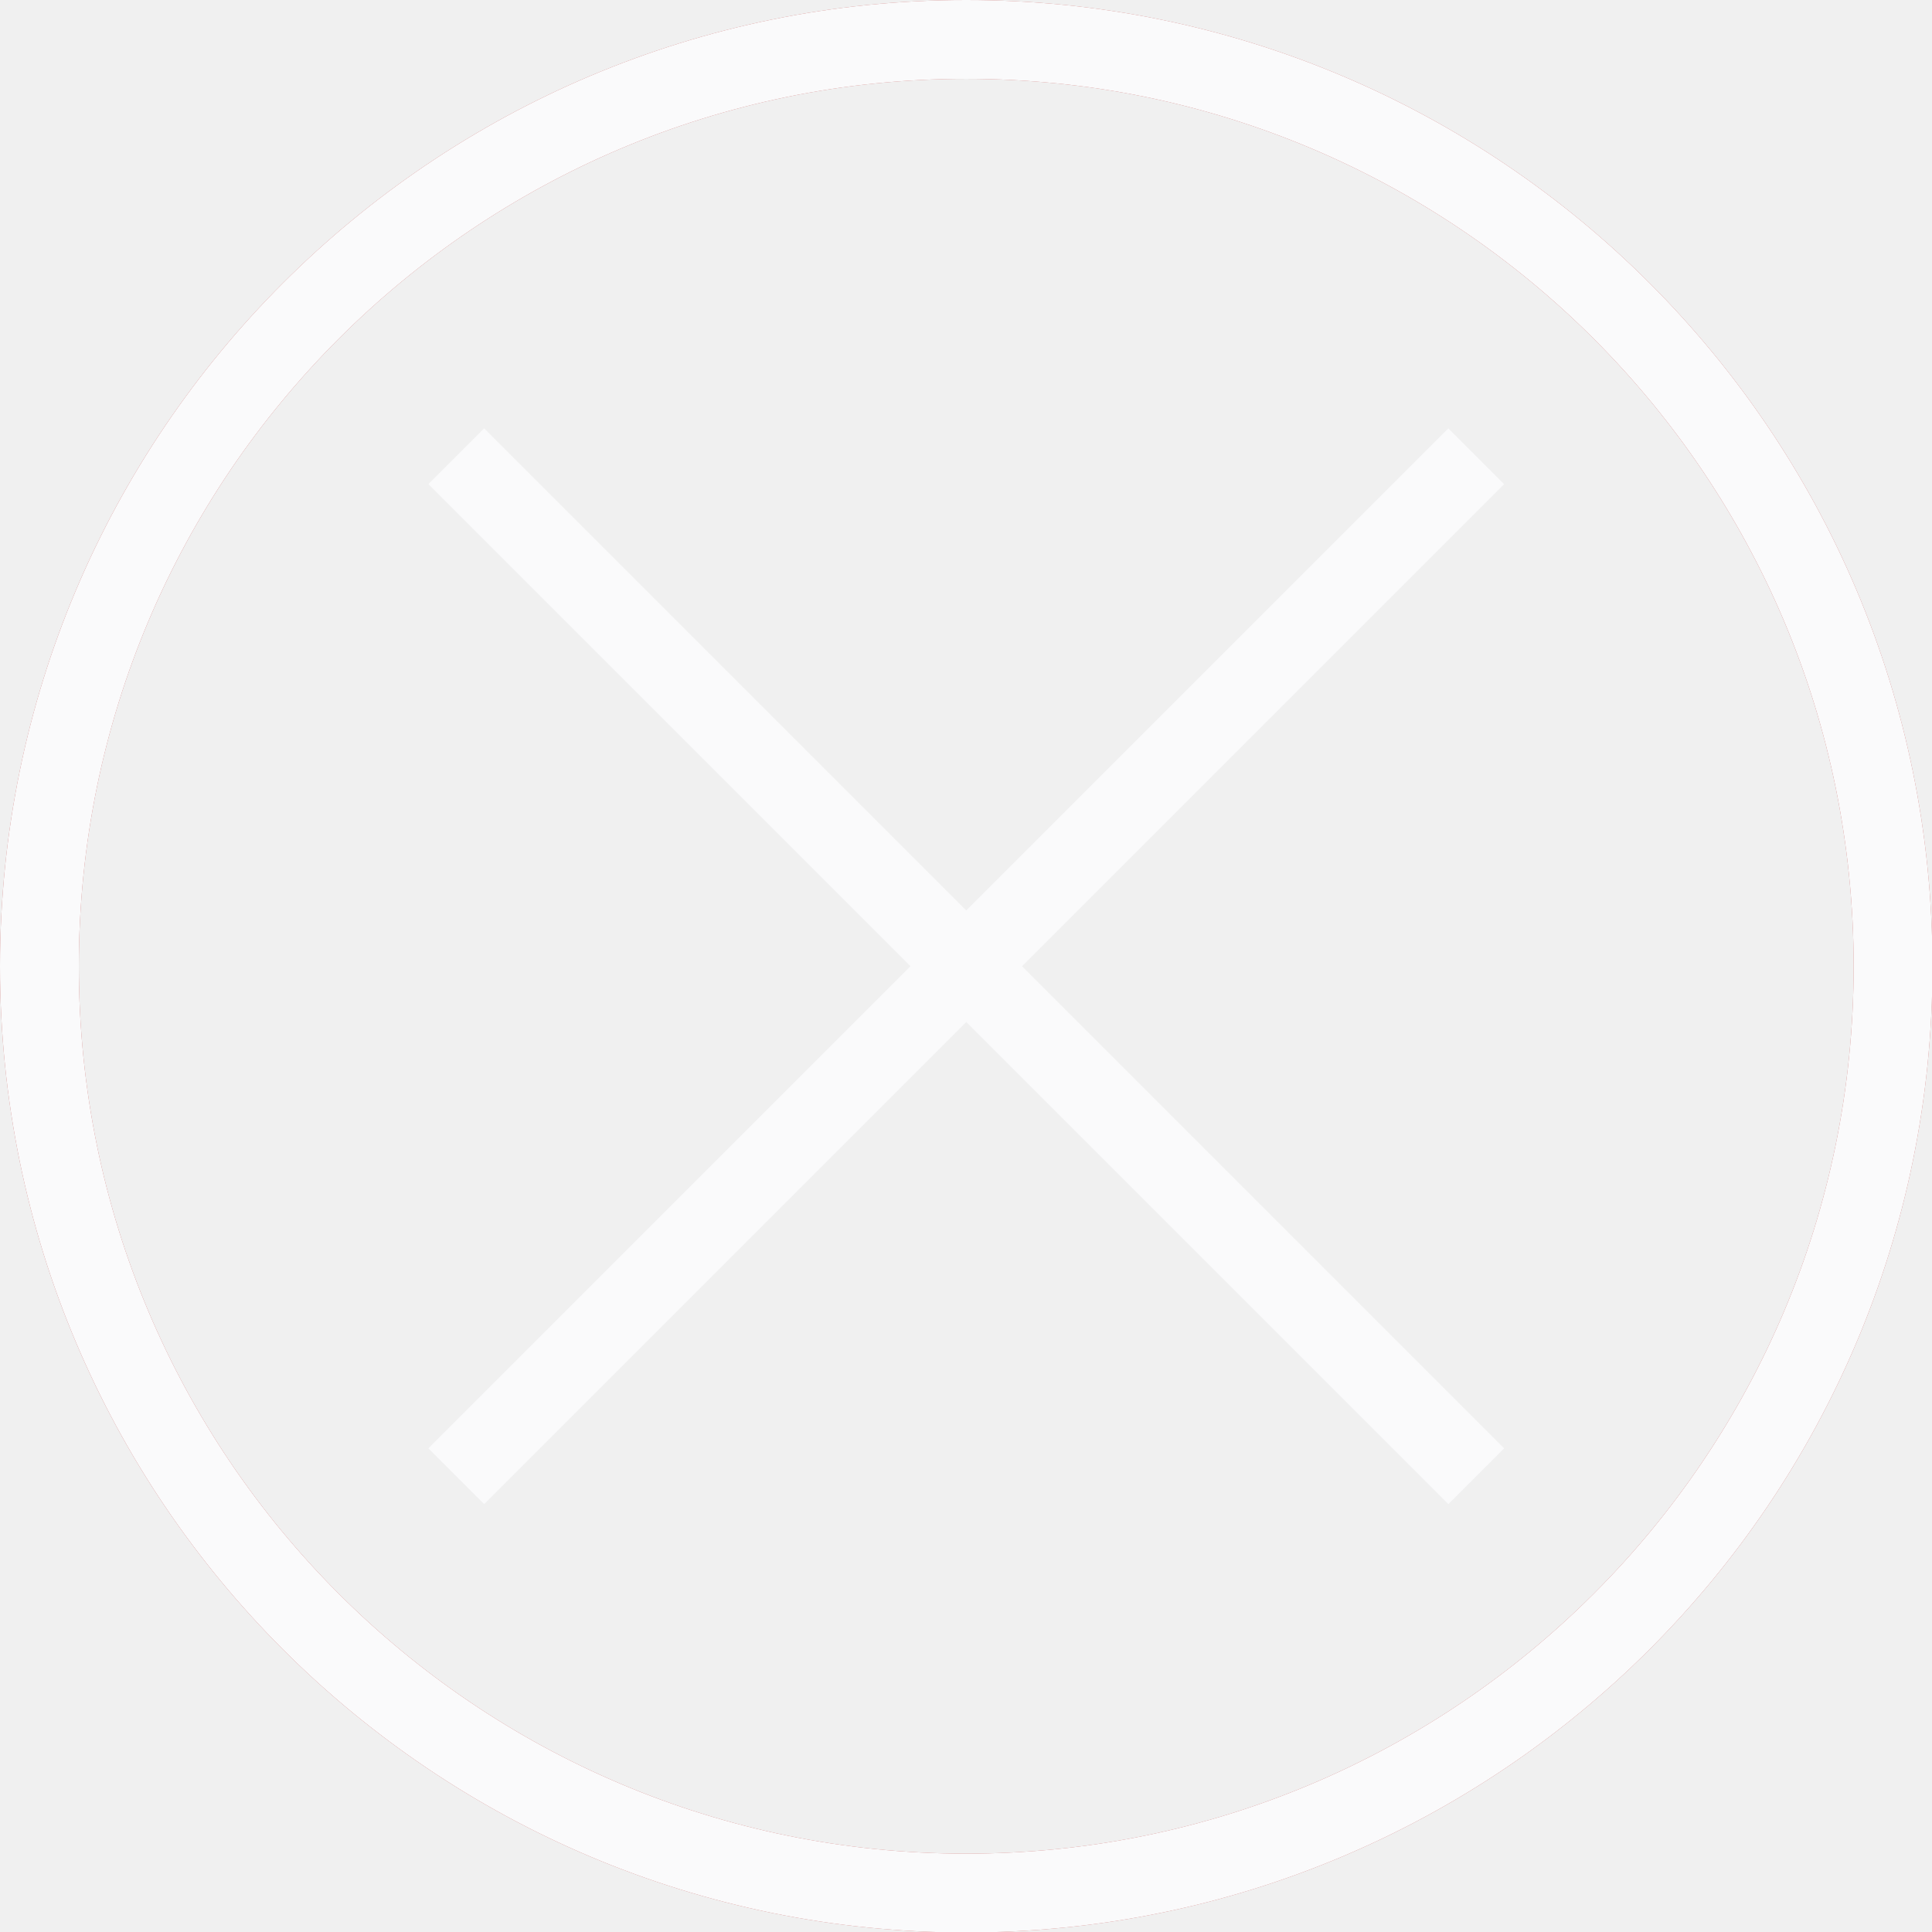
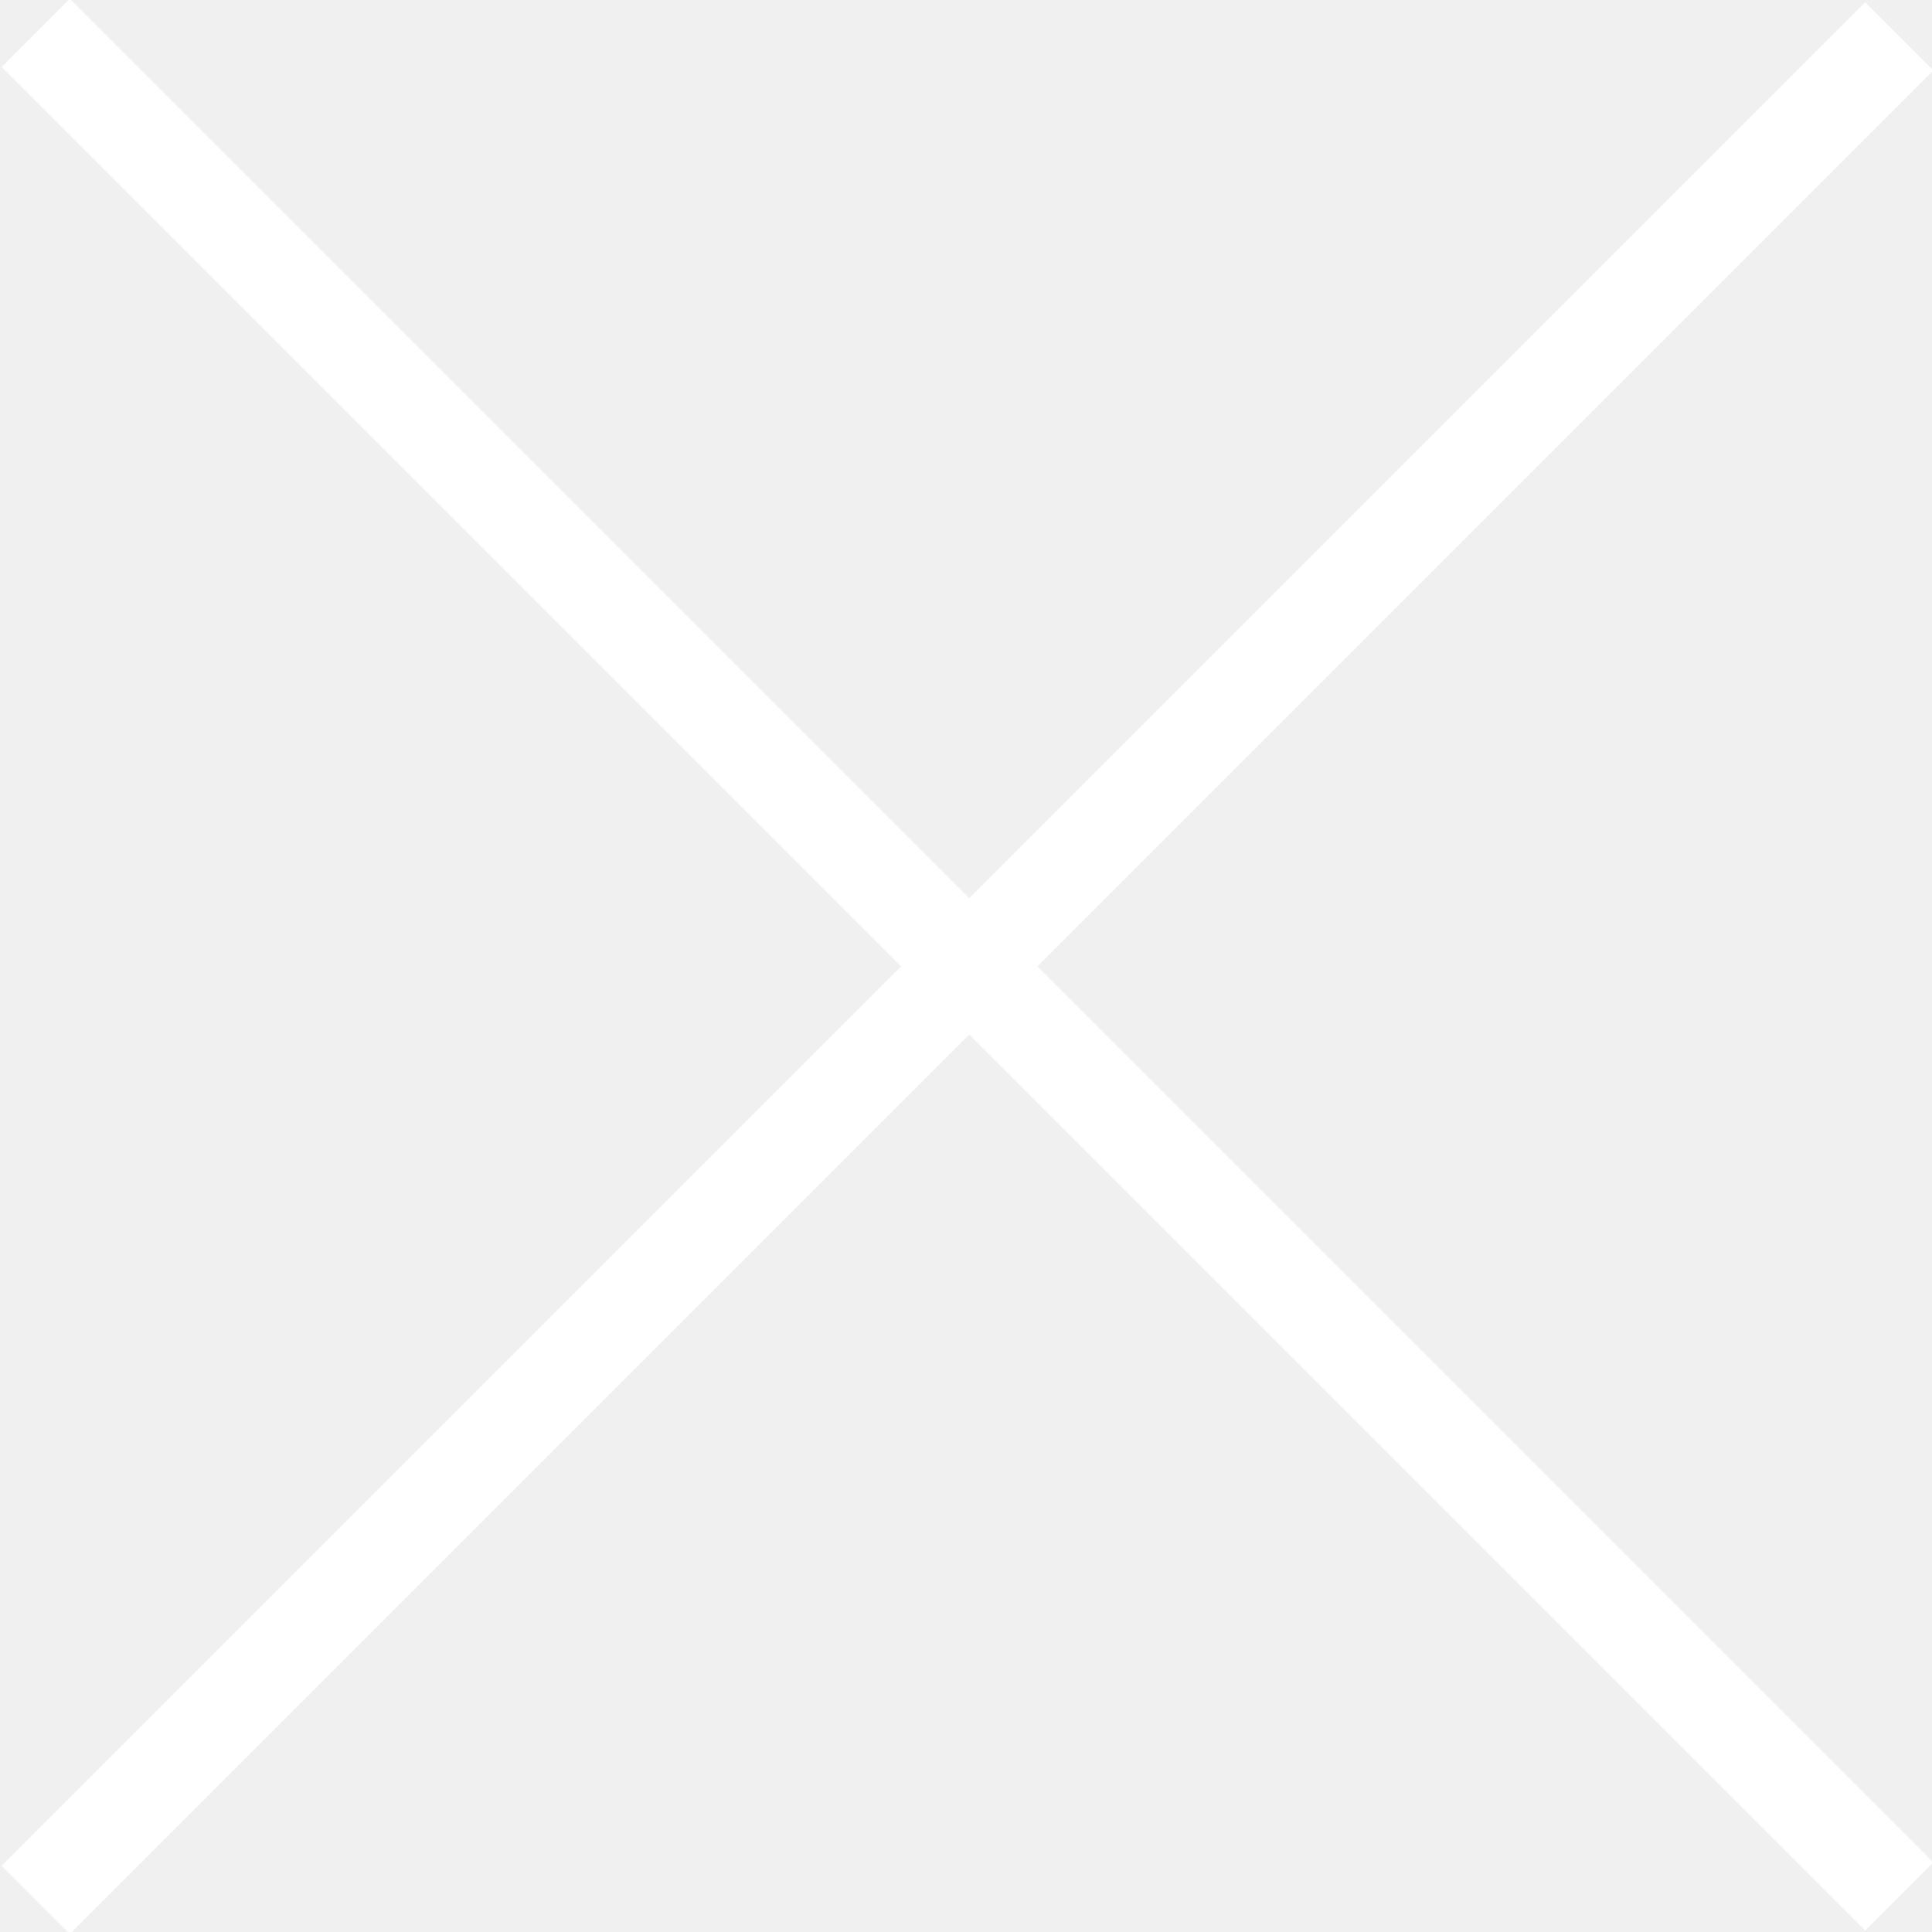
- <svg xmlns="http://www.w3.org/2000/svg" version="1.1" id="Livello_1" x="0px" y="0px" viewBox="0 0 39.21 39.21" style="enable-background:new 0 0 39.21 39.21;" xml:space="preserve">
+ <svg xmlns="http://www.w3.org/2000/svg" version="1.1" id="Livello_1" x="0px" y="0px" viewBox="0 0 40.1 40.1" style="enable-background:new 0 0 40.1 40.1;" xml:space="preserve">
  <style type="text/css">
- 	.st0{fill:none;stroke:#C55D5C;stroke-width:1.6;stroke-miterlimit:10;}
- 	.st1{fill:none;stroke:#FAFAFB;stroke-width:1.6;stroke-miterlimit:10;}
+ 	.st0{fill:#FFFFFF;}
</style>
-   <circle class="st0" cx="19.61" cy="19.61" r="18.81" />
-   <circle class="st1" cx="19.61" cy="19.61" r="18.81" />
  <g>
-     <line class="st1" x1="9.26" y1="9.26" x2="29.96" y2="29.96" />
-     <line class="st1" x1="29.96" y1="9.26" x2="9.26" y2="29.96" />
+     <g>
+       <rect x="19.1" y="-7.3" transform="matrix(0.7071 -0.7071 0.7071 0.7071 -8.3084 20.0578)" class="st0" width="2" height="54.7" />
+     </g>
+     <g>
+       <rect x="-7.3" y="19.1" transform="matrix(0.7071 -0.7071 0.7071 0.7071 -8.3084 20.0579)" class="st0" width="54.7" height="2" />
+     </g>
  </g>
</svg>
